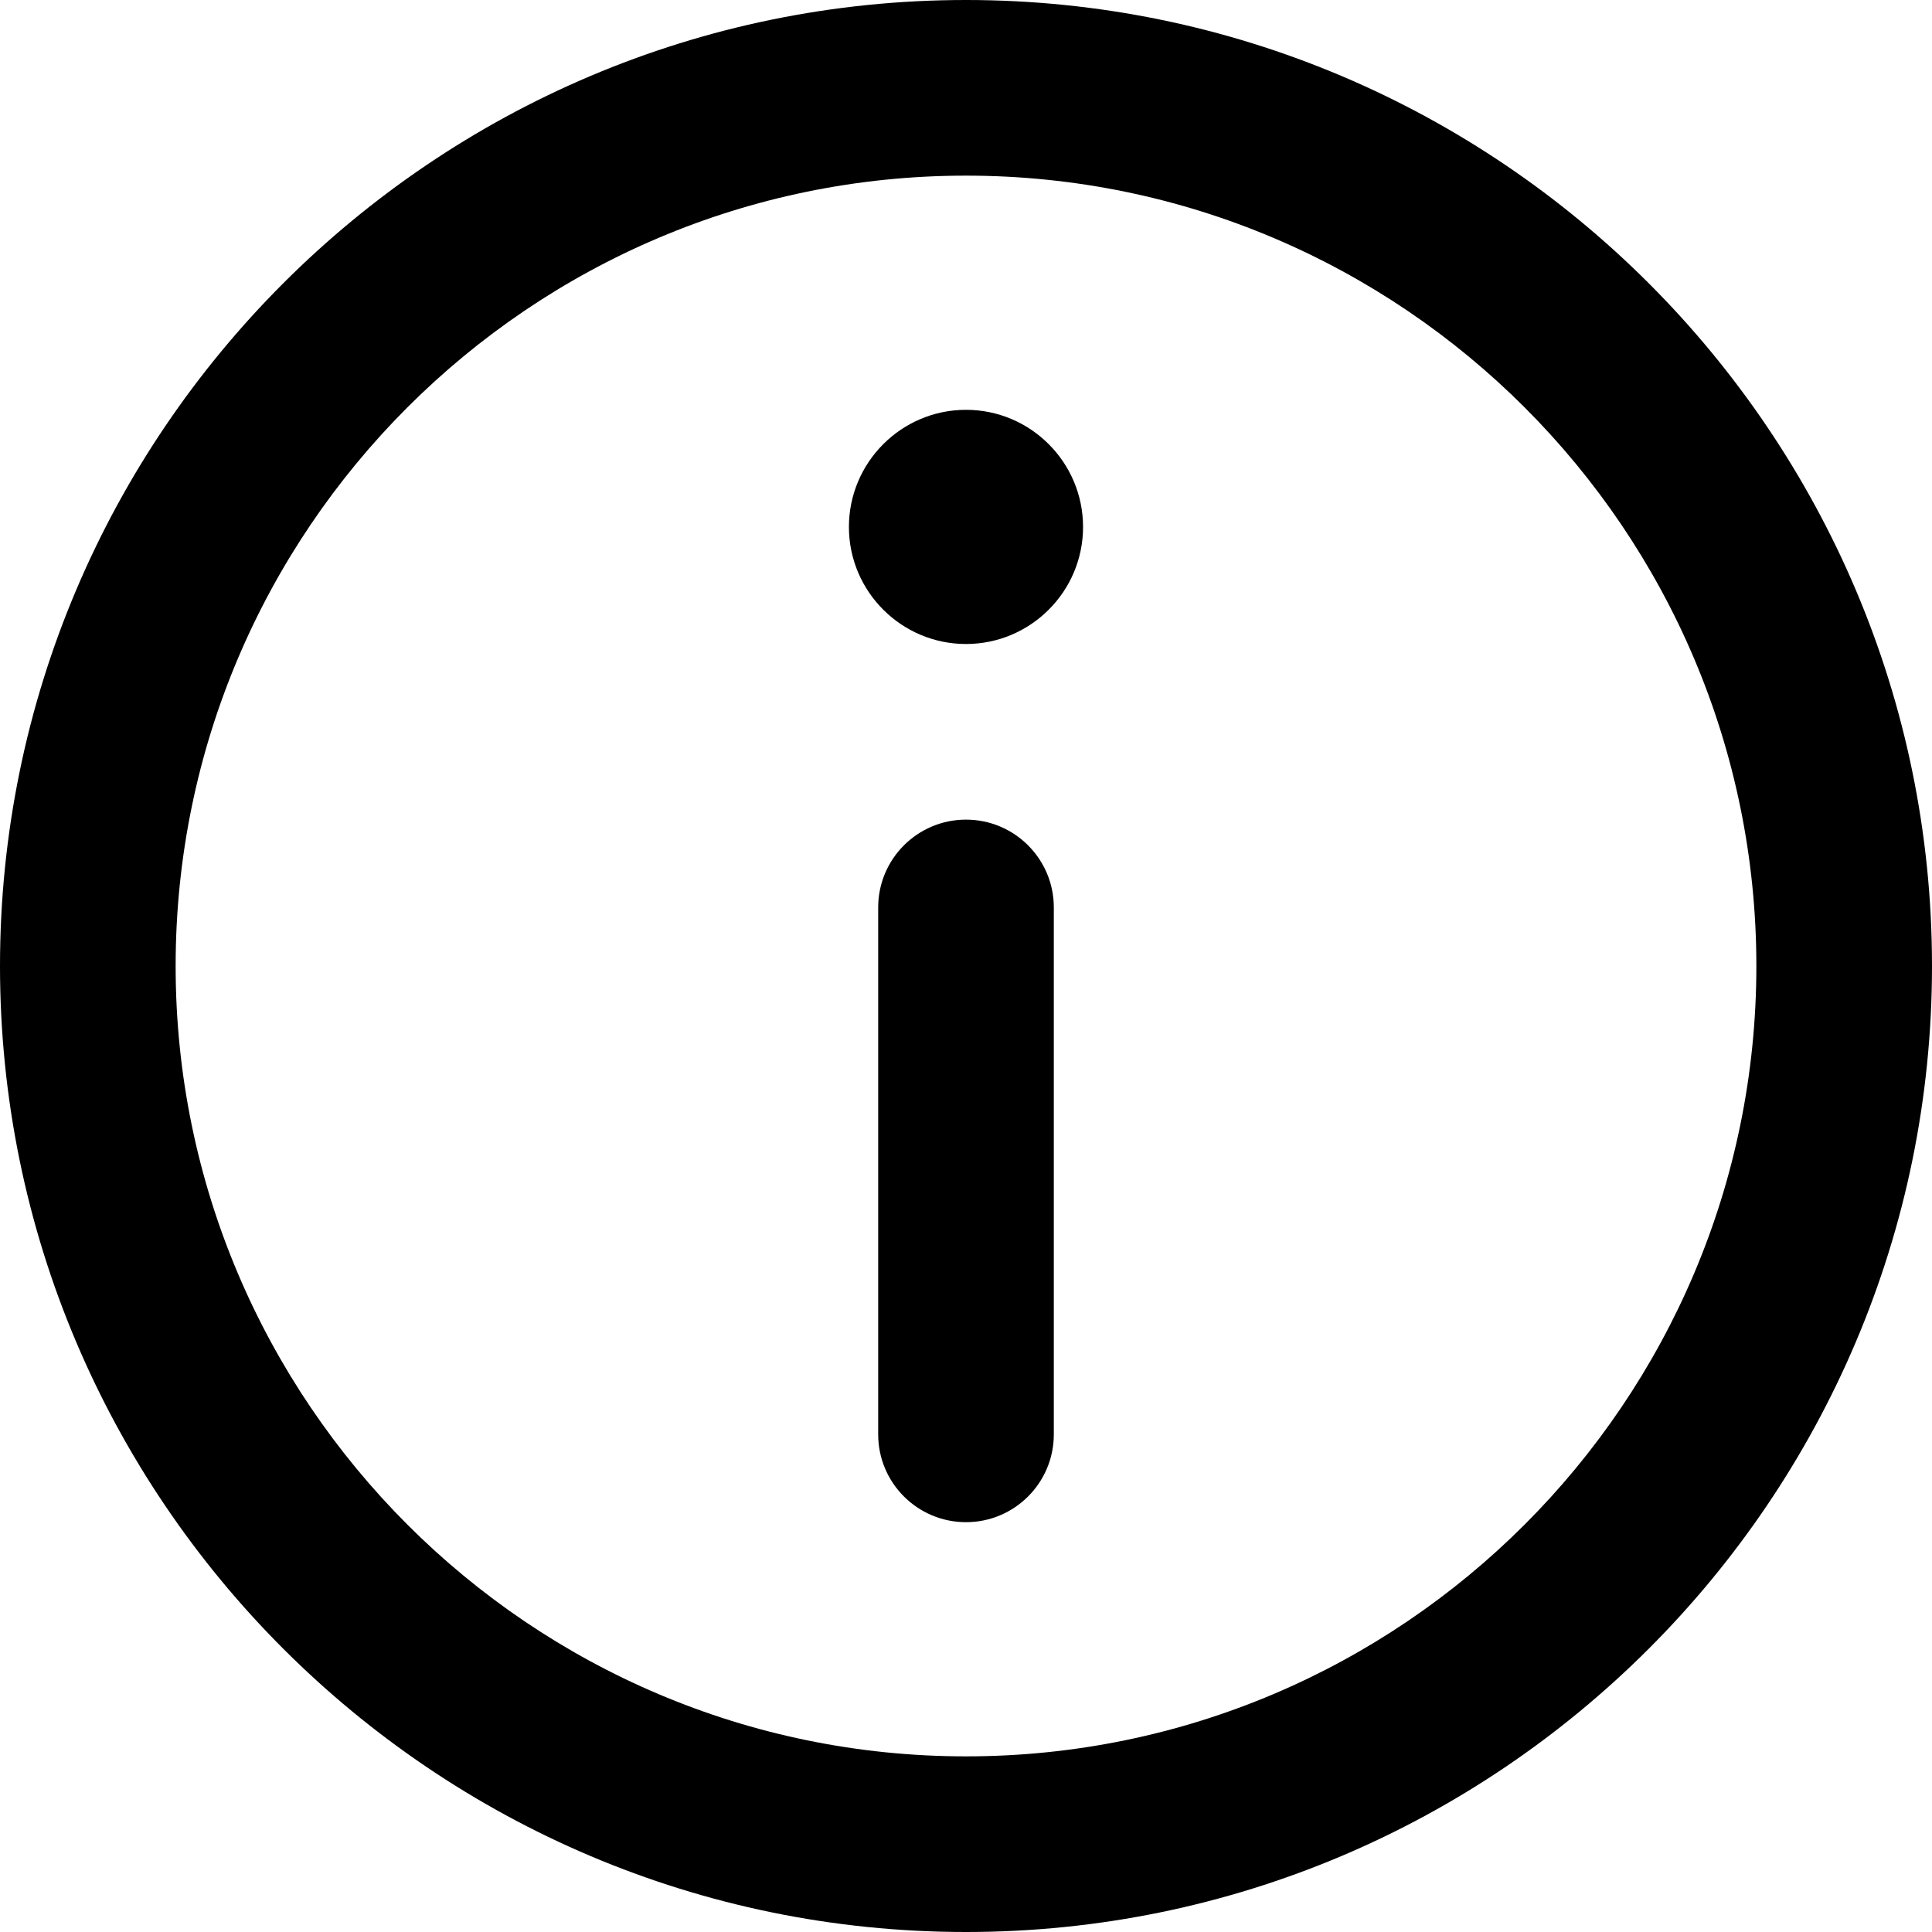
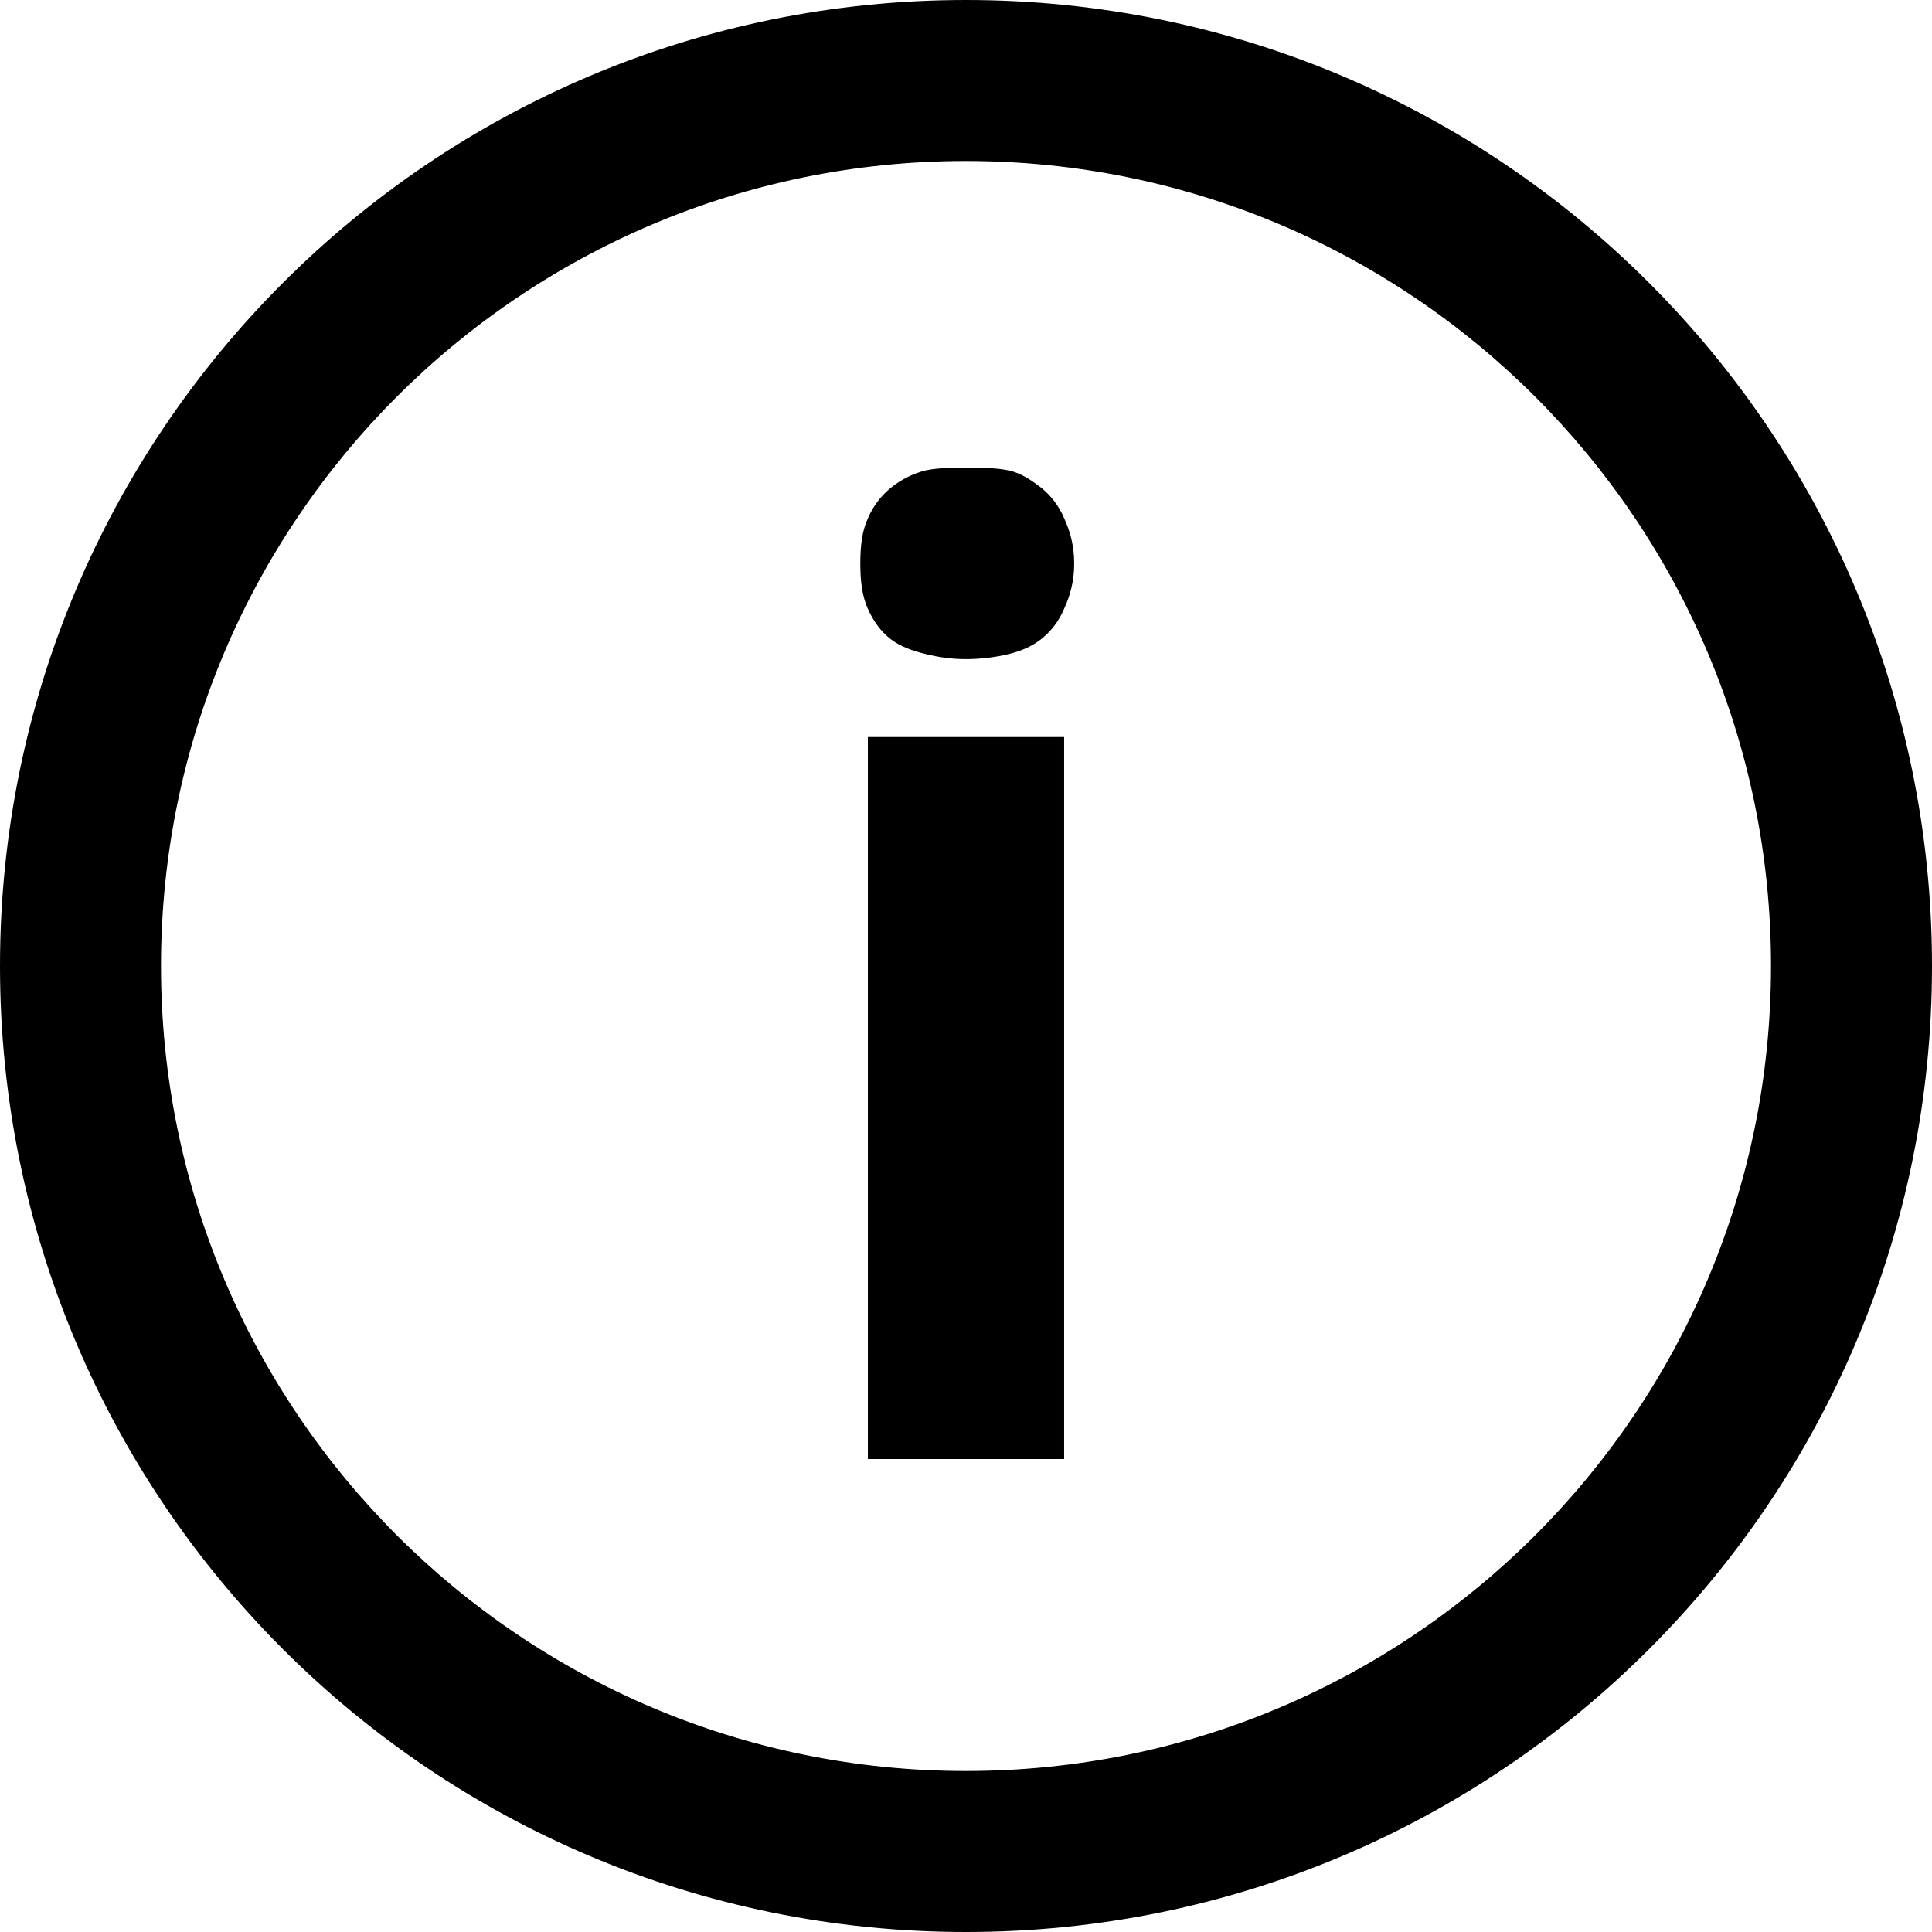
- <svg xmlns="http://www.w3.org/2000/svg" version="1.1" id="Capa_1" x="0px" y="0px" viewBox="0 0 330 330" style="enable-background:new 0 0 330 330;" xml:space="preserve">
-   <g>
-     <path d="M165,0C74.019,0,0,74.02,0,165.001C0,255.982,74.019,330,165,330s165-74.018,165-164.999C330,74.02,255.981,0,165,0z    M165,300c-74.44,0-135-60.56-135-134.999C30,90.562,90.56,30,165,30s135,60.562,135,135.001C300,239.44,239.439,300,165,300z" />
-     <path d="M164.998,70c-11.026,0-19.996,8.976-19.996,20.009c0,11.023,8.97,19.991,19.996,19.991   c11.026,0,19.996-8.968,19.996-19.991C184.994,78.976,176.024,70,164.998,70z" />
-     <path d="M165,140c-8.284,0-15,6.716-15,15v90c0,8.284,6.716,15,15,15c8.284,0,15-6.716,15-15v-90C180,146.716,173.284,140,165,140z   " />
-   </g>
-   <g>
- </g>
-   <g>
- </g>
-   <g>
- </g>
-   <g>
- </g>
-   <g>
- </g>
-   <g>
- </g>
-   <g>
- </g>
-   <g>
- </g>
-   <g>
- </g>
-   <g>
- </g>
-   <g>
- </g>
-   <g>
- </g>
-   <g>
- </g>
-   <g>
- </g>
-   <g>
- </g>
+ <svg xmlns="http://www.w3.org/2000/svg" viewBox="0 0 24 24">
+   <path d="M12 0C5.371 0 0 5.371 0 12s5.371 12 12 12 12-5.371 12-12S18.629 0 12 0zm0 2c5.523 0 10 4.477 10 10s-4.477 10-10 10S2 17.523 2 12 6.477 2 12 2zm0 3.813c-.184 0-.336-.004-.5.03a1.127 1.127 0 0 0-.438.22.98.98 0 0 0-.28.375c-.071.152-.095.332-.095.562 0 .227.024.406.094.563.07.156.16.28.281.375.122.093.274.148.438.187.164.04.316.063.5.063.18 0 .371-.024.531-.063.16-.04.285-.094.406-.188a.951.951 0 0 0 .282-.375c.07-.152.125-.335.125-.562 0-.23-.055-.41-.125-.563a.98.98 0 0 0-.281-.375c-.122-.093-.247-.183-.407-.218-.16-.035-.351-.032-.531-.032zm-1.219 3.343v8.969h2.438V9.156z" />
</svg>
